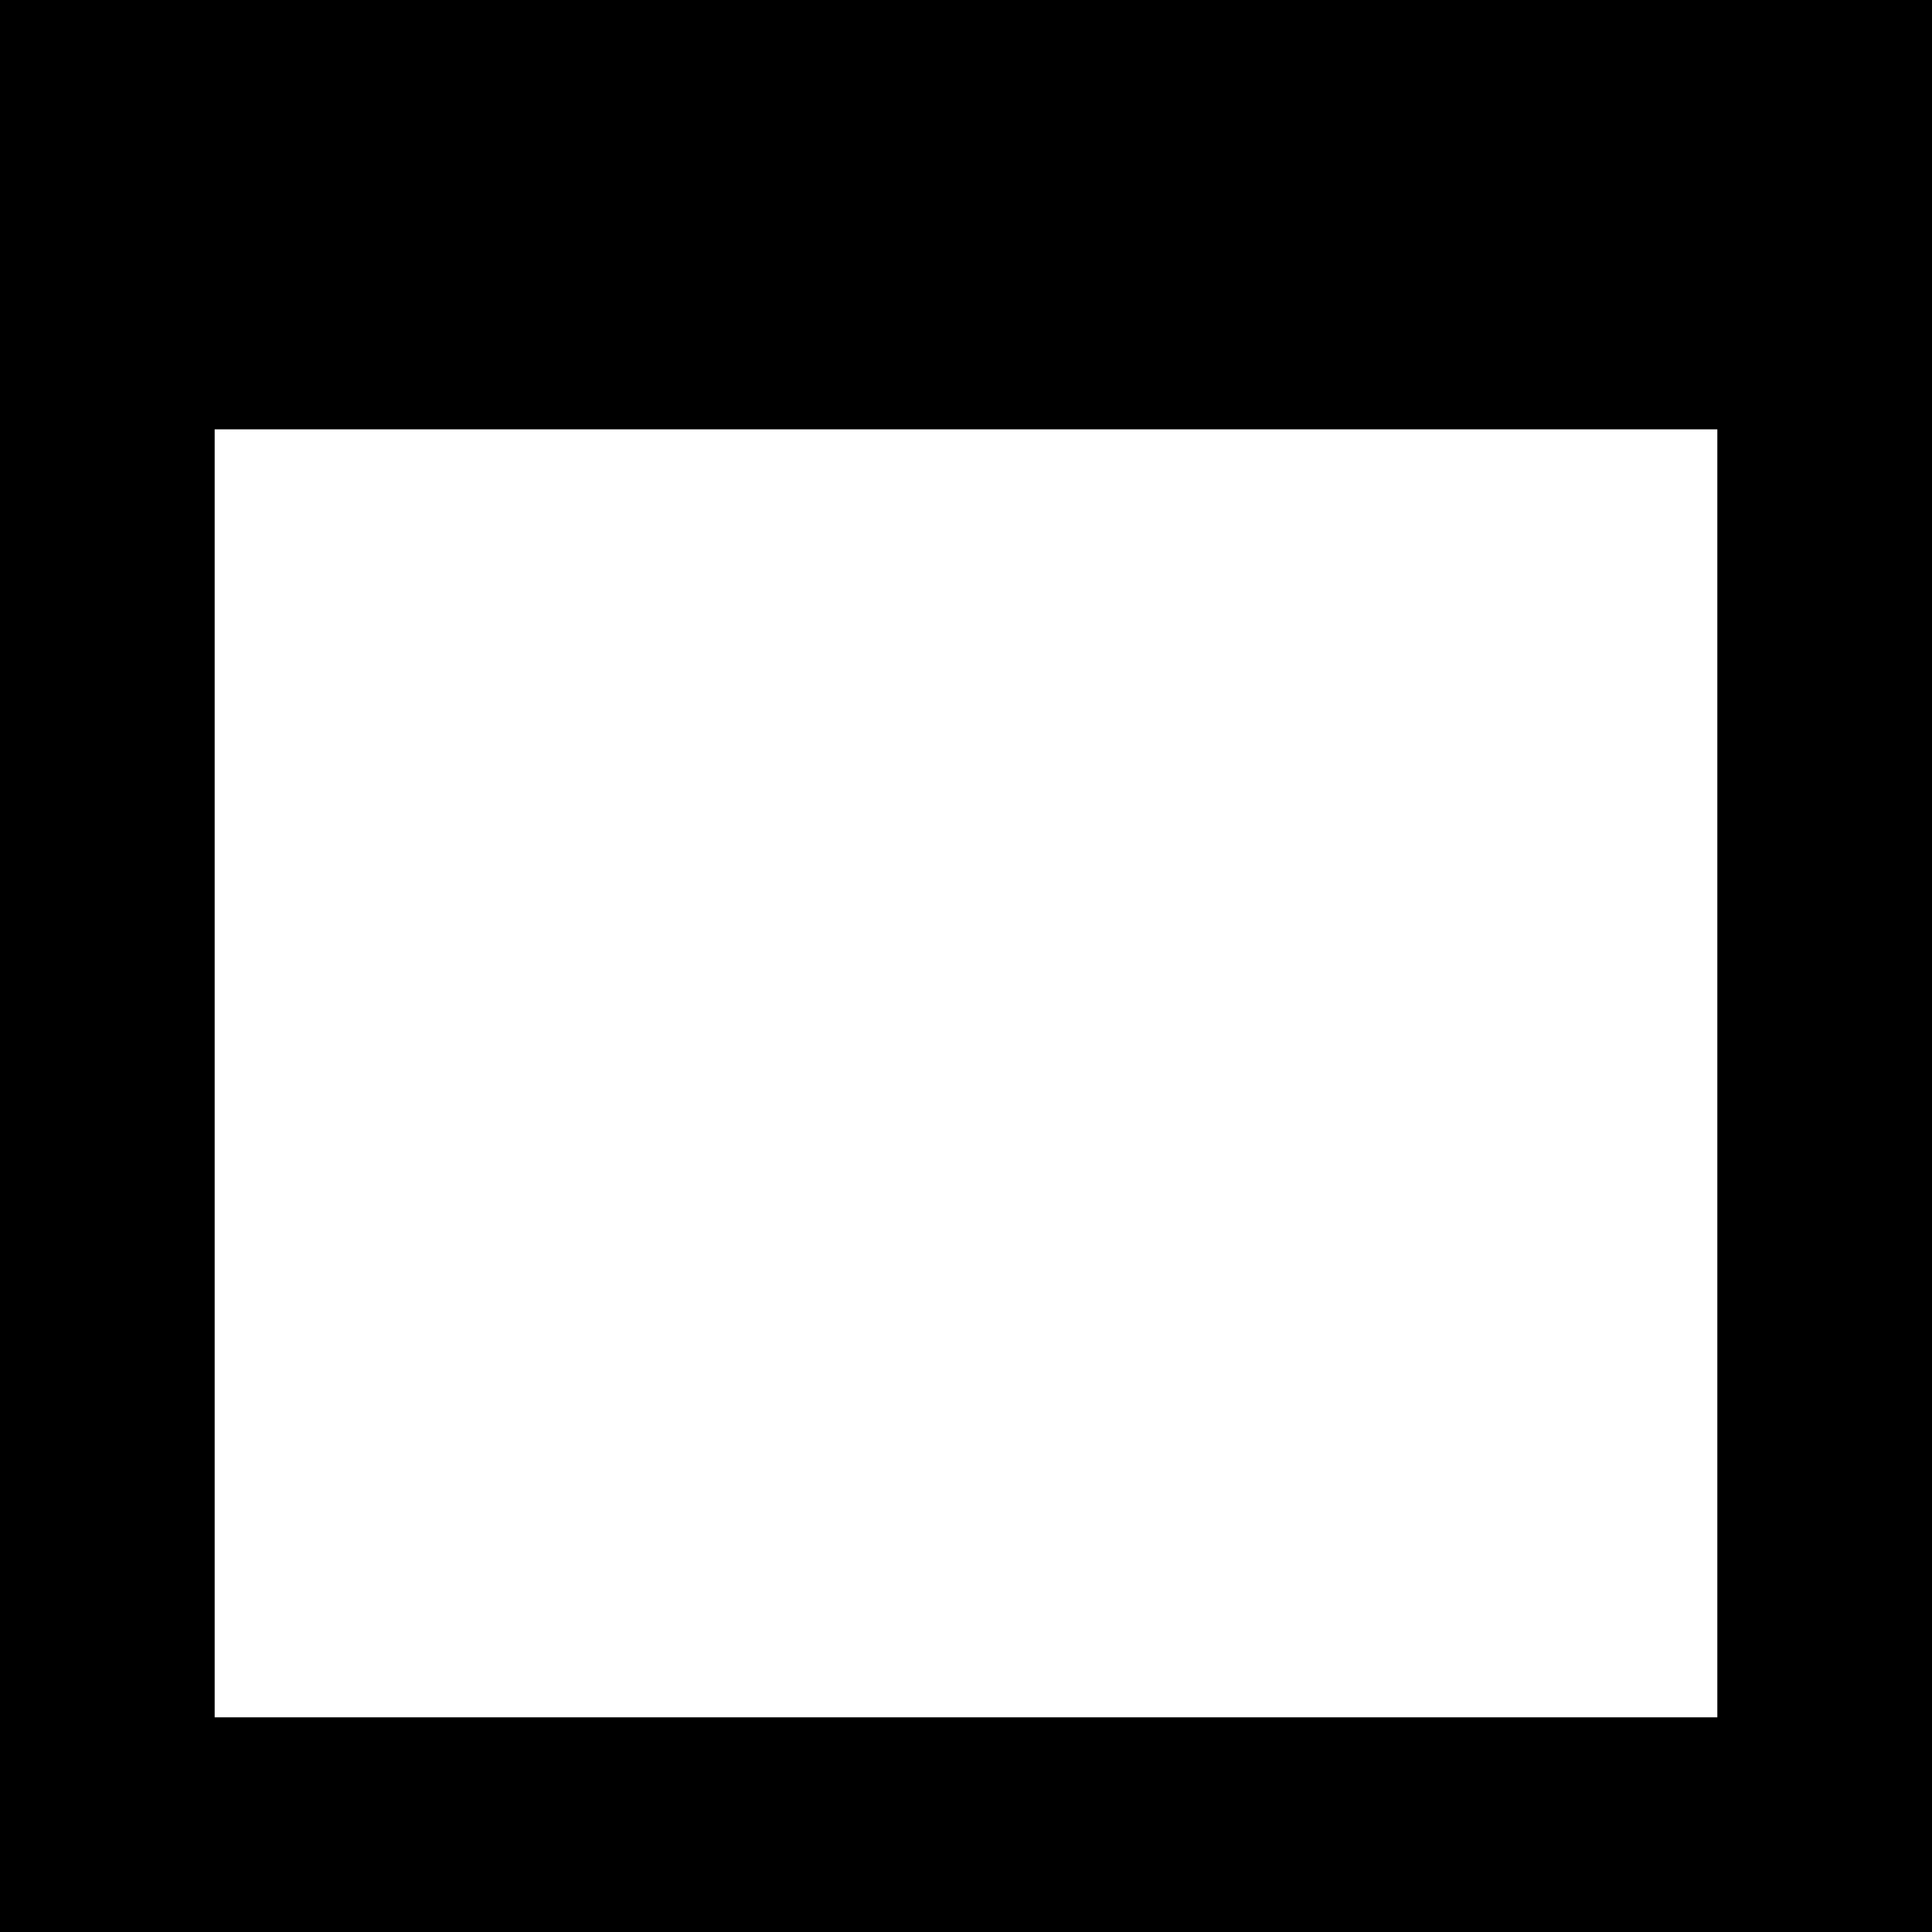
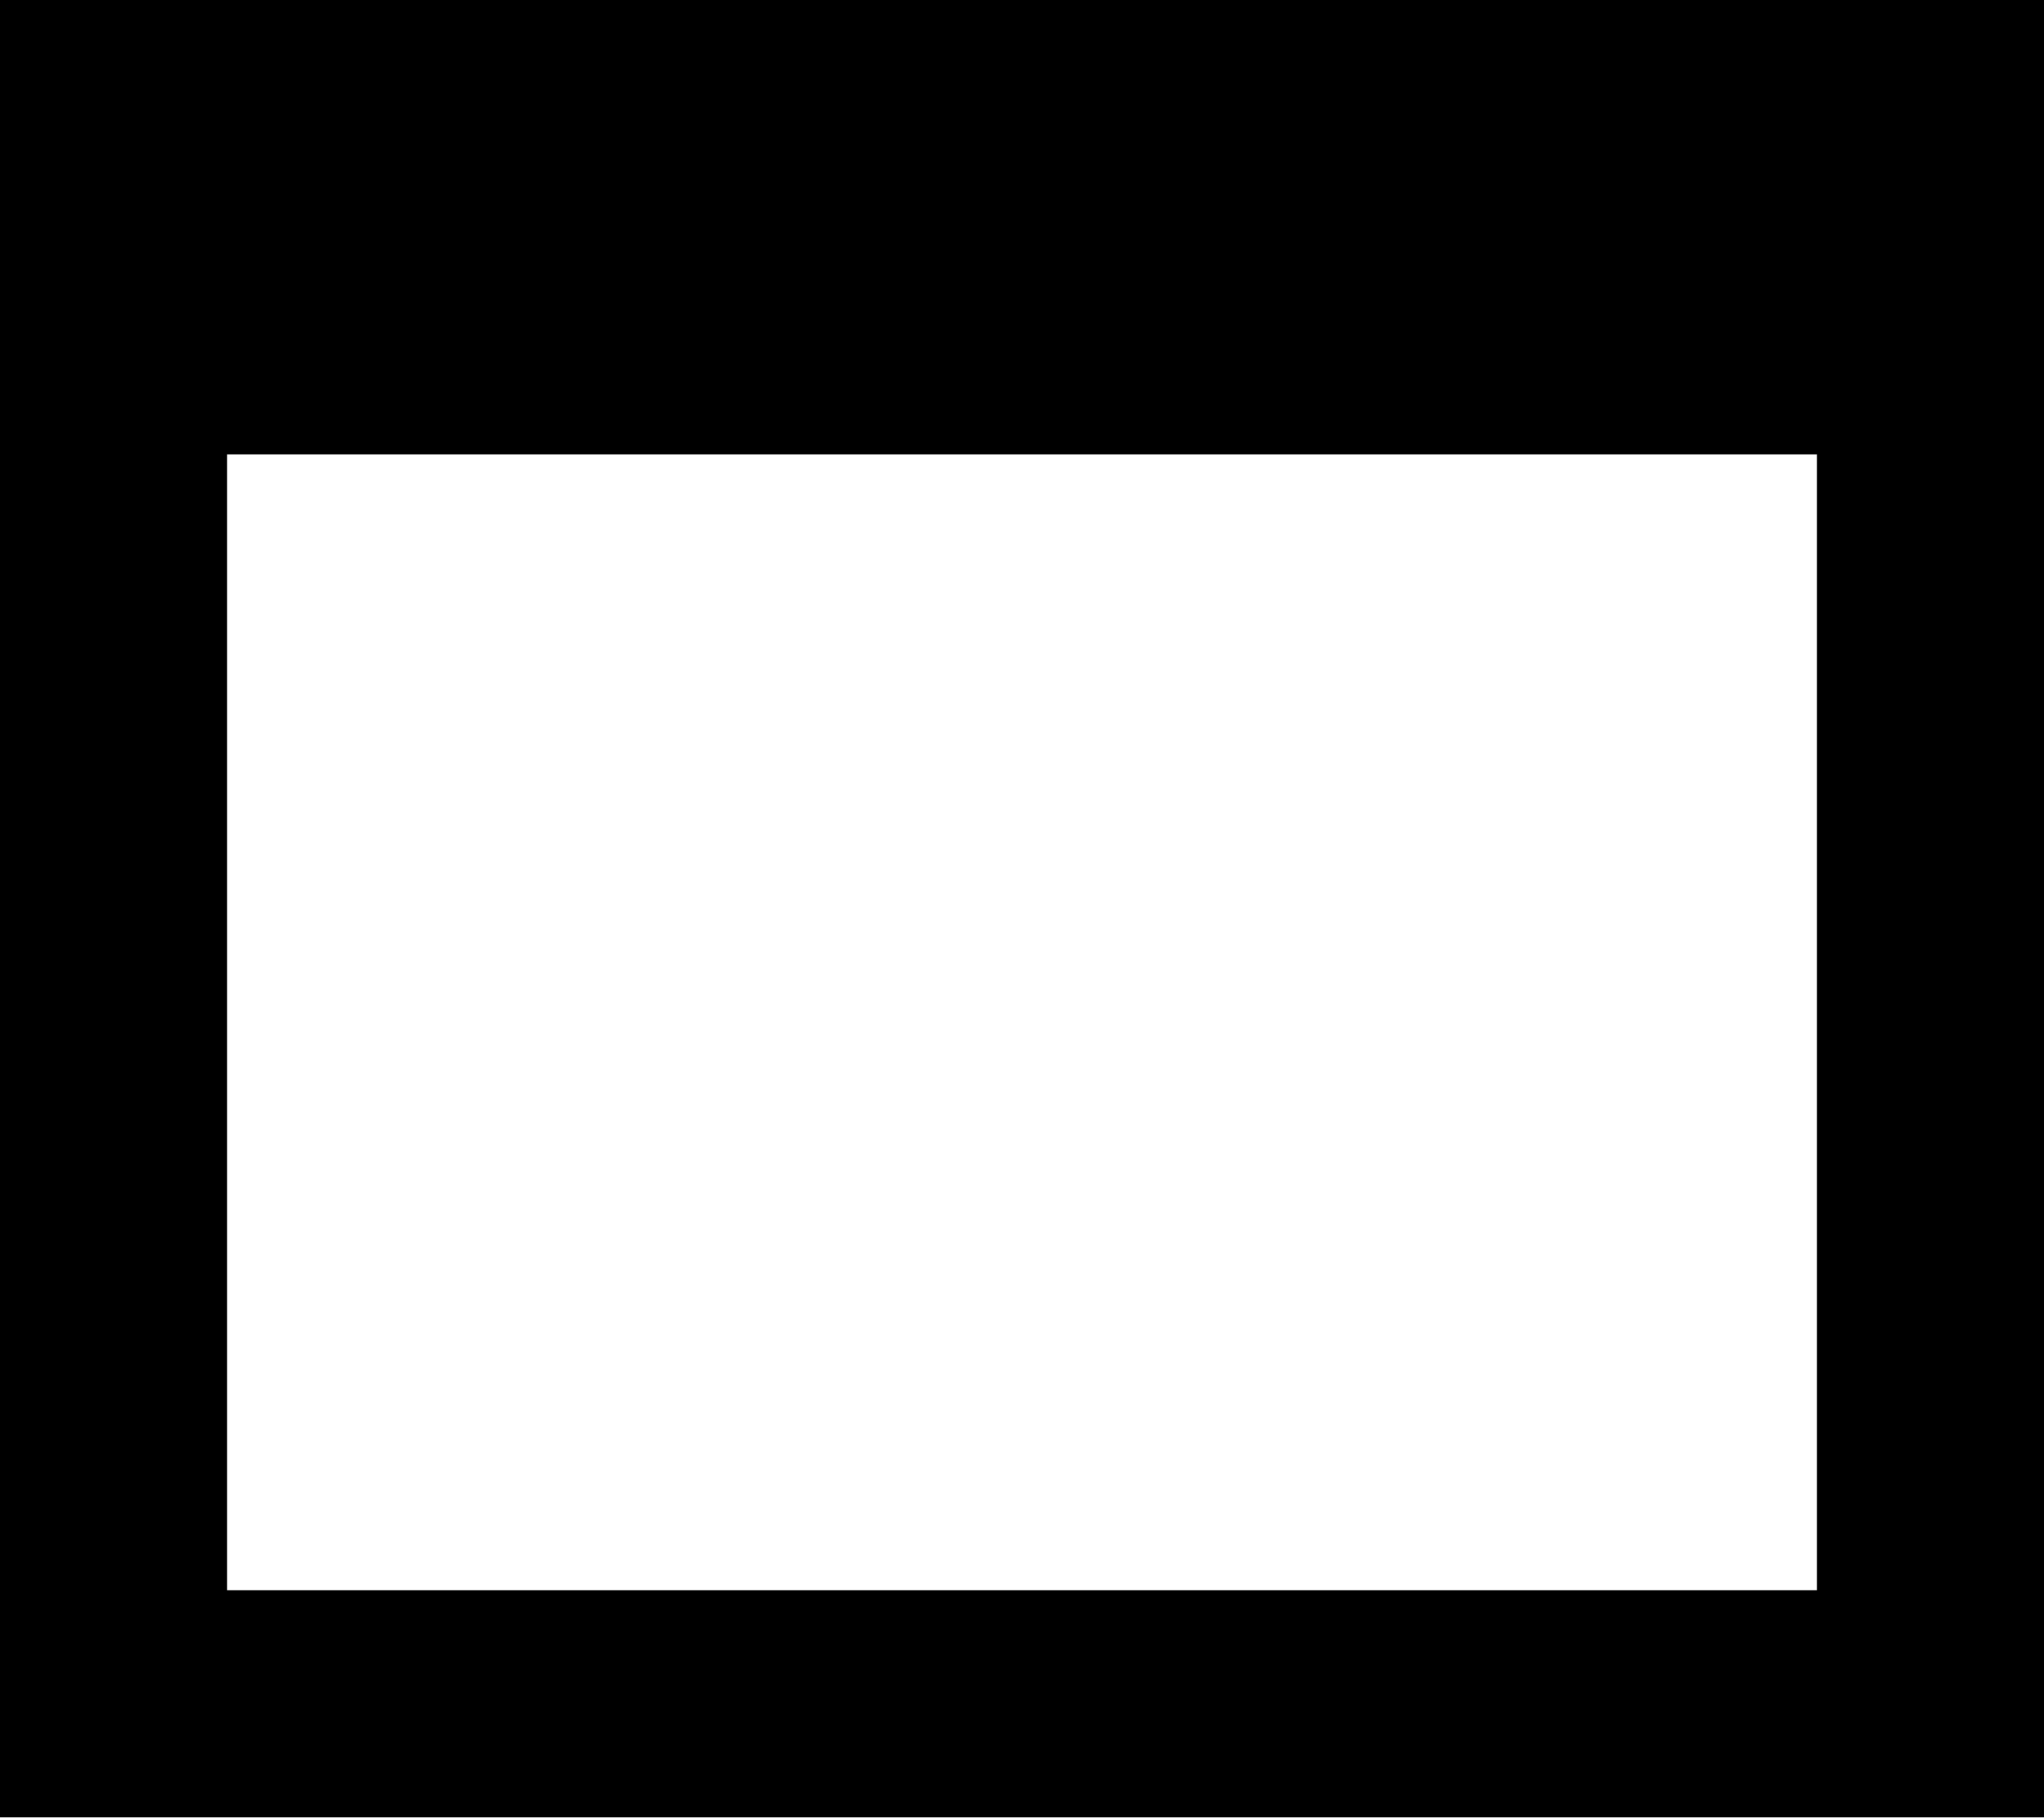
- <svg xmlns="http://www.w3.org/2000/svg" width="9" height="9" viewBox="0 0 9 9" fill="none">
-   <path fill-rule="evenodd" clip-rule="evenodd" d="M0 2V8V9H1H8H9V8V2V0H8H1H0V2ZM8 8V2H1V8H8Z" fill="black" />
+ <svg xmlns="http://www.w3.org/2000/svg" width="9" height="8" viewBox="0 0 9 8" fill="none">
+   <path fill-rule="evenodd" clip-rule="evenodd" d="M0 2V7V8H1H8H9V7V2V0H8H1H0V2ZM8 7V2H1V7H8Z" fill="black" />
</svg>
